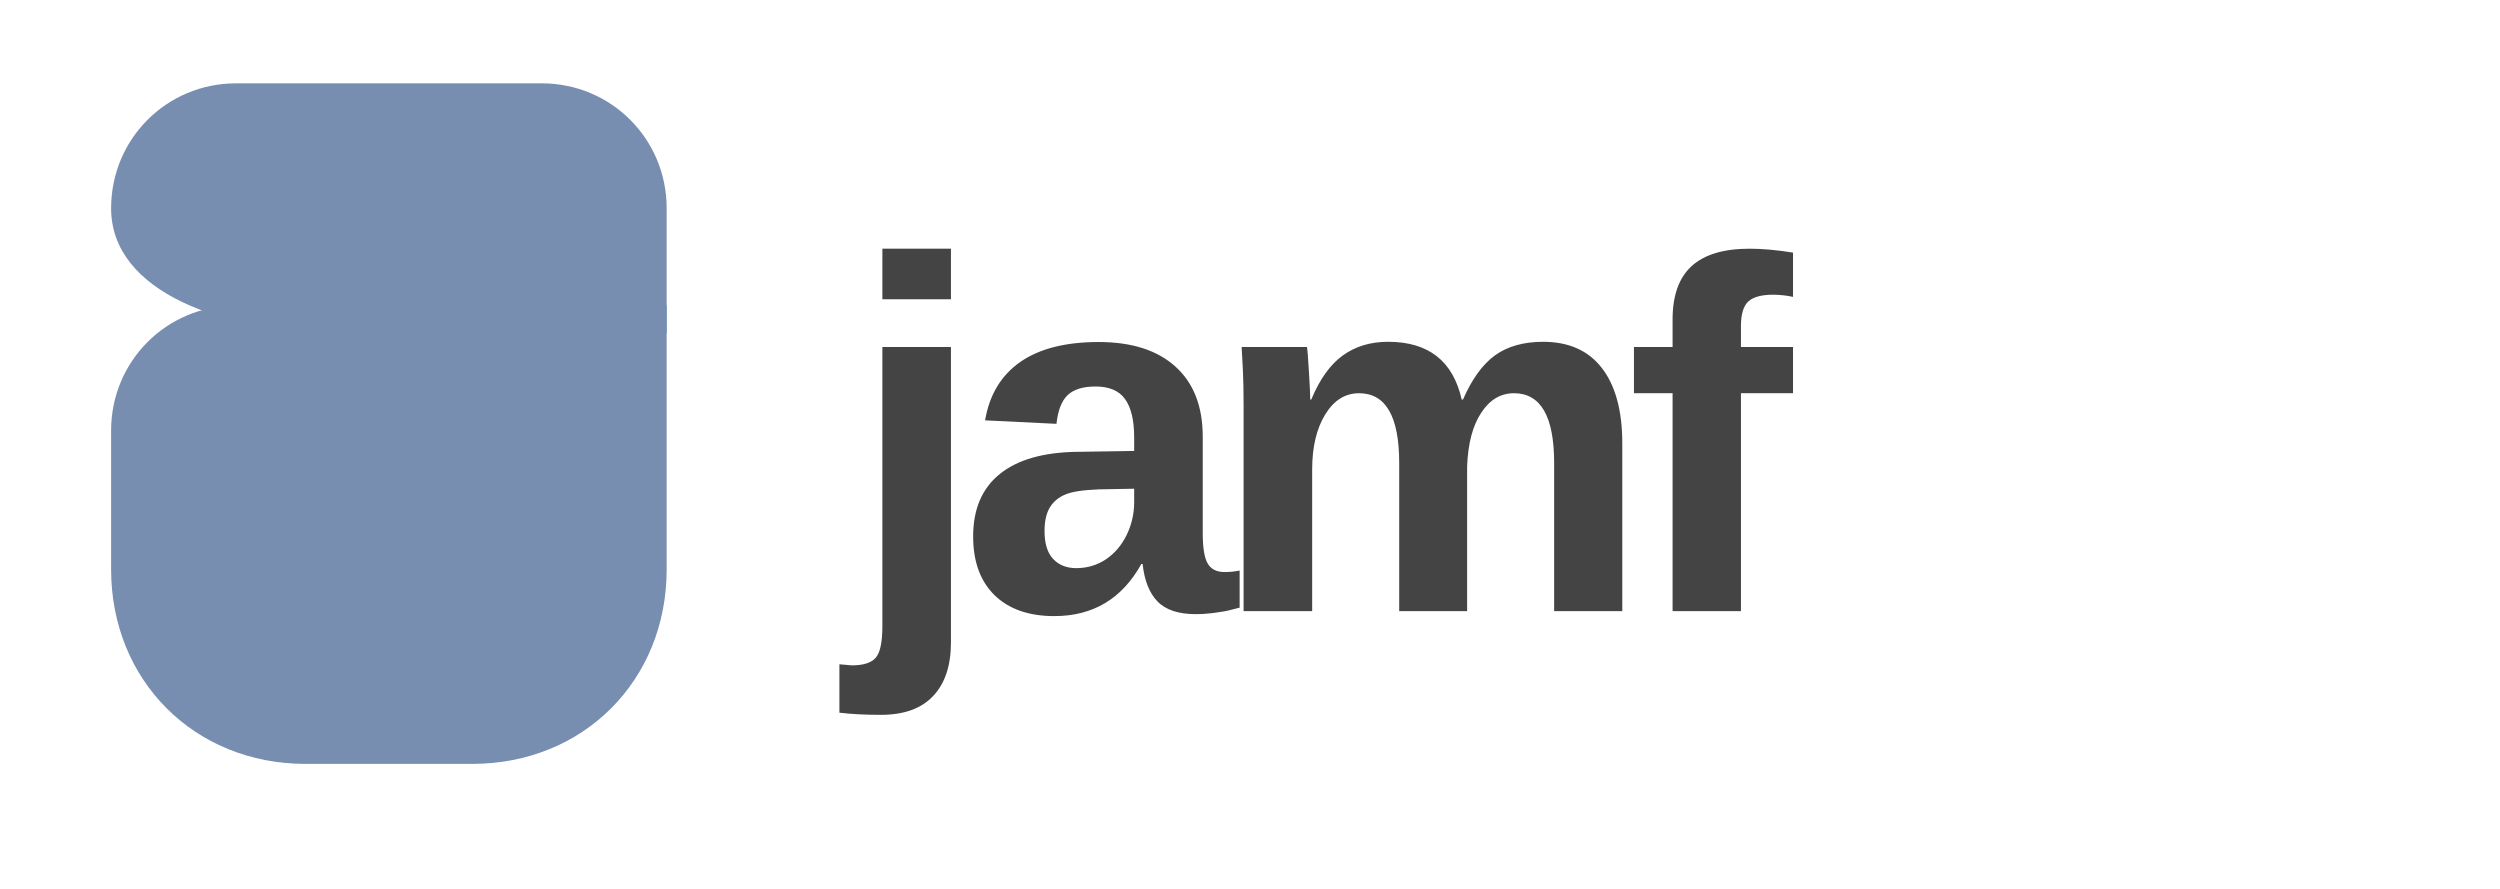
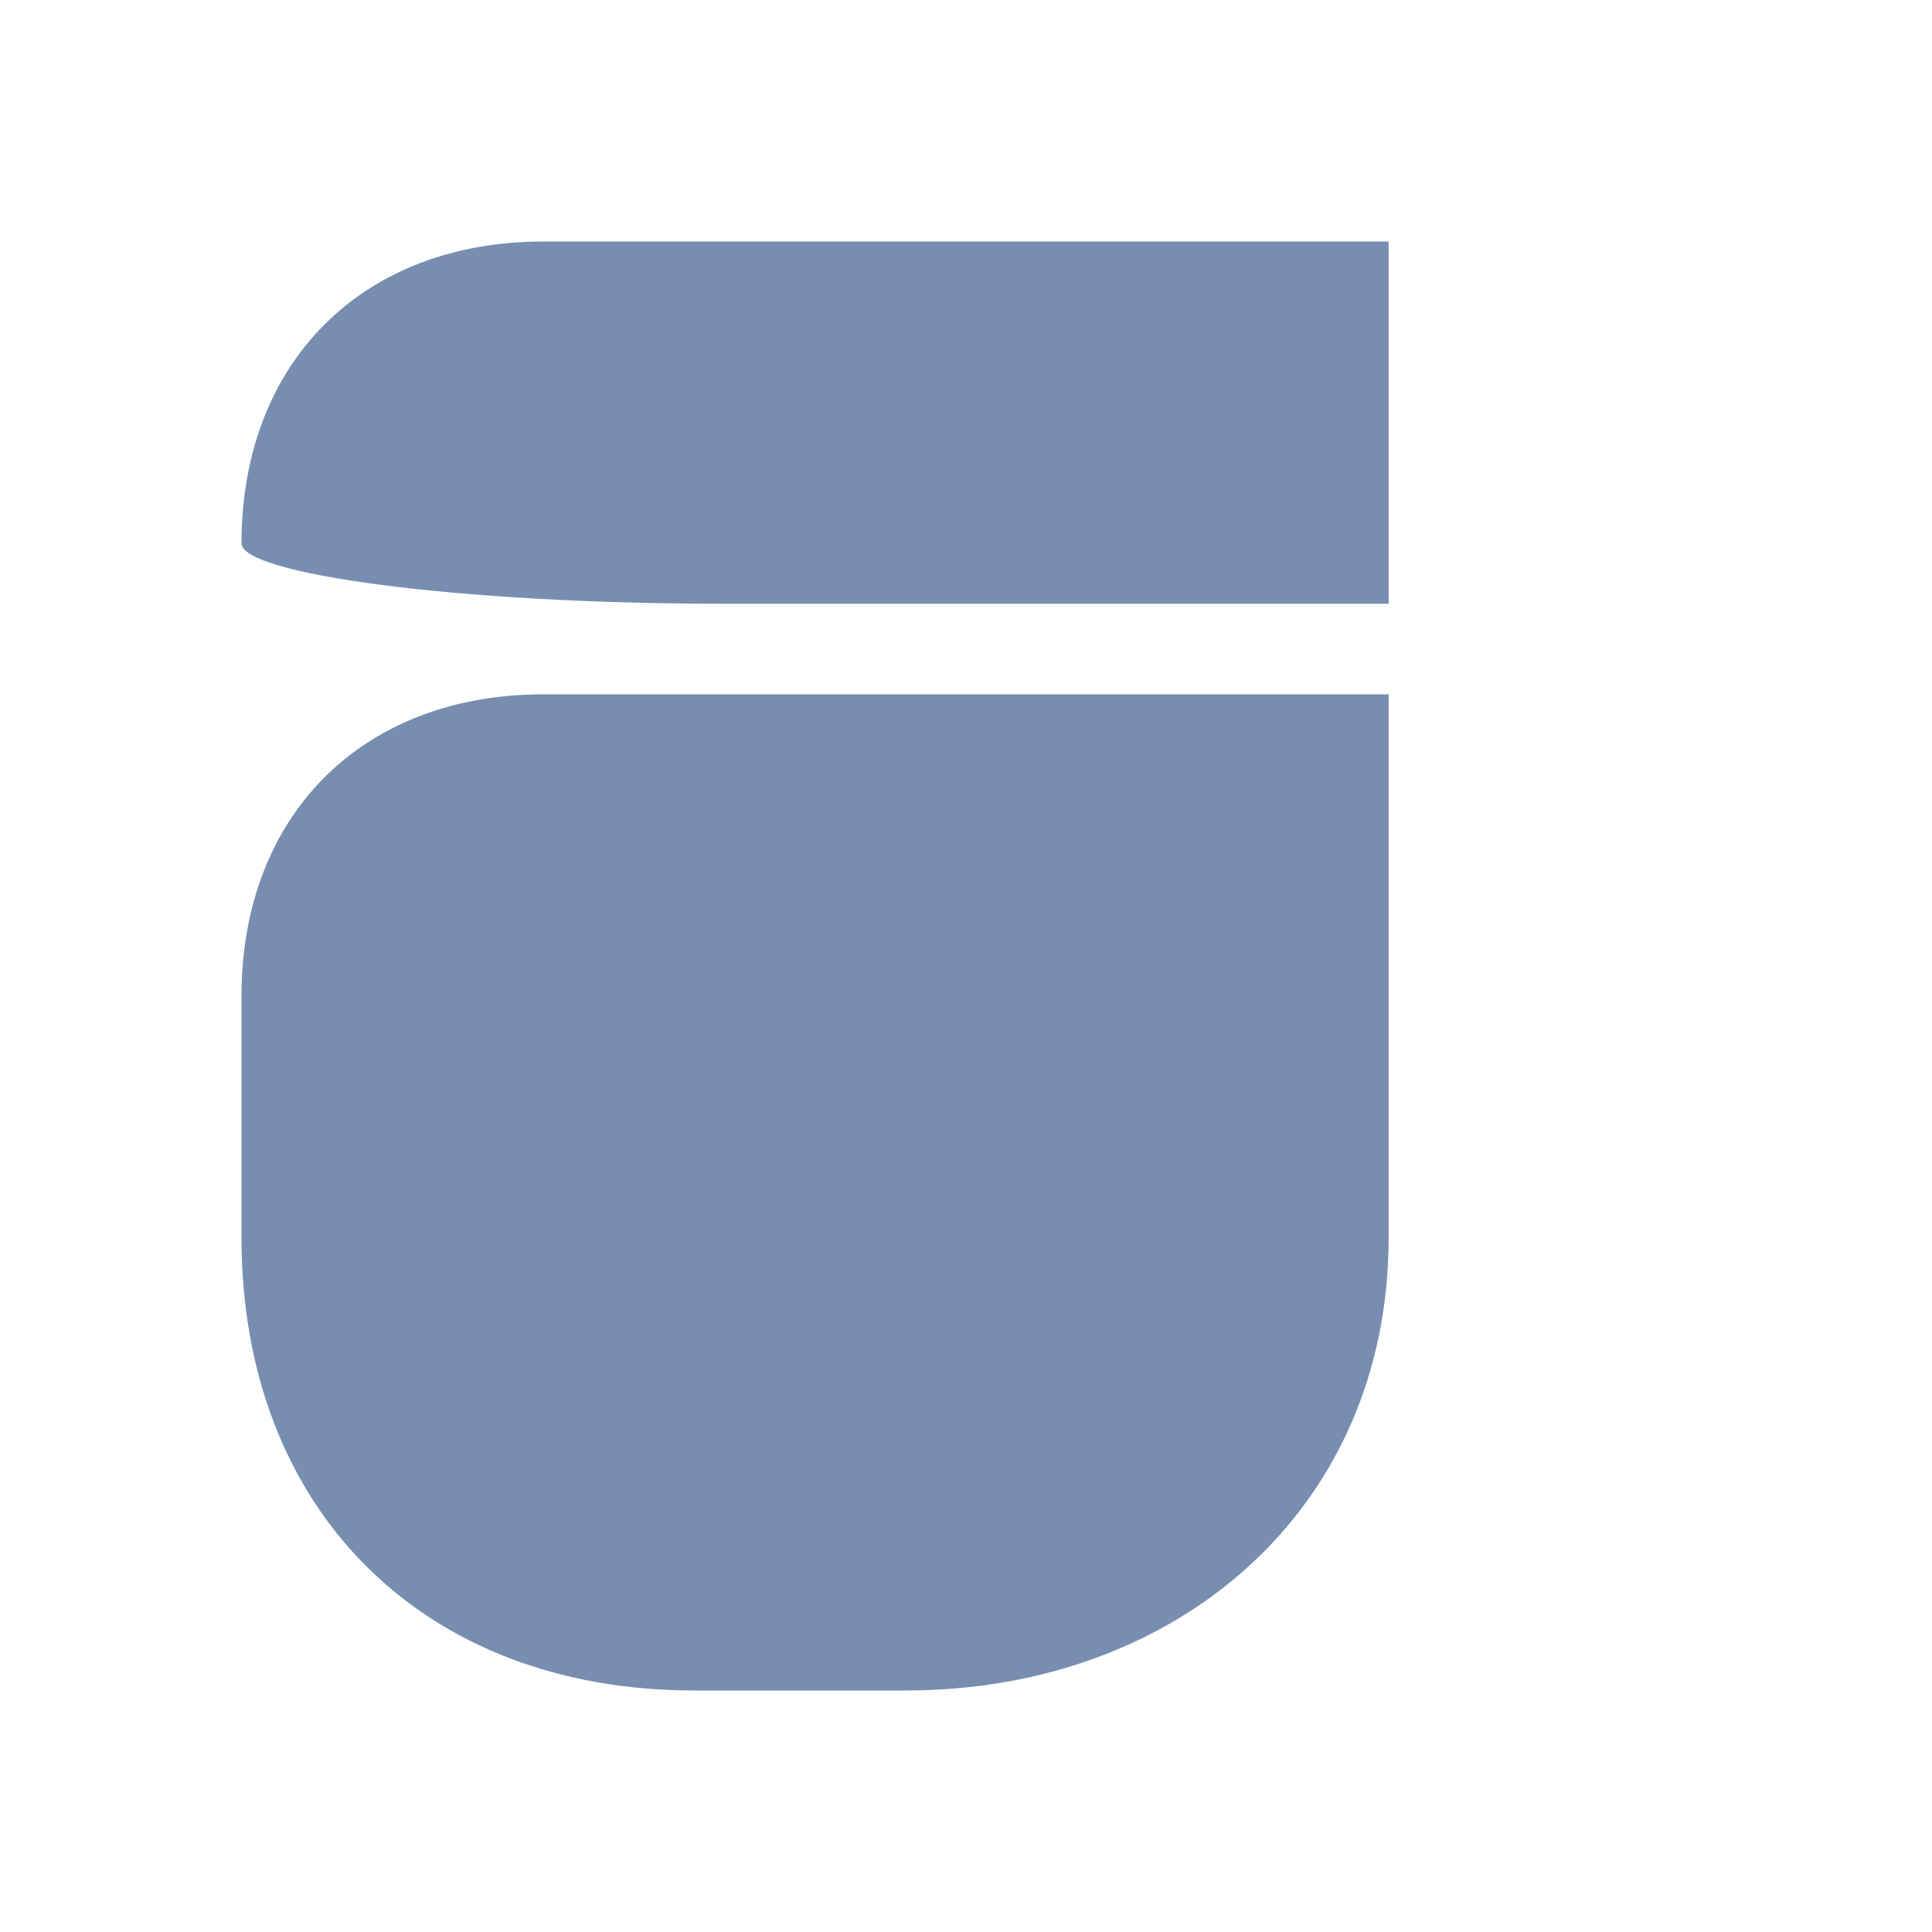
- <svg xmlns="http://www.w3.org/2000/svg" viewBox="0 0 180 64" role="img" aria-labelledby="title">
+ <svg xmlns="http://www.w3.org/2000/svg" viewBox="0 0 64 64" role="img" aria-labelledby="title">
  <g fill="#778EB1">
-     <path d="M8 15c0-5 4-9 9-9h22c5 0 9 4 9 9v9H25c-9 0-17-3-17-9Z" />
-     <path d="M8 31c0-5 4-9 9-9h31v19c0 8-6 14-14 14H22C14 55 8 49 8 41V31Z" />
+     <path d="M8 18c0-6 4-10 10-10h28v12H24c-9 0-16-1-16-2Z" />
+     <path d="M8 33c0-6 4-10 10-10h28v18c0 9-7 15-16 15H23C14 56 8 50 8 41V33Z" />
  </g>
-   <text x="61" y="44" fill="#444" font-family="Arial,Helvetica,sans-serif" font-size="36" font-weight="700" letter-spacing="-2">jamf</text>
</svg>
